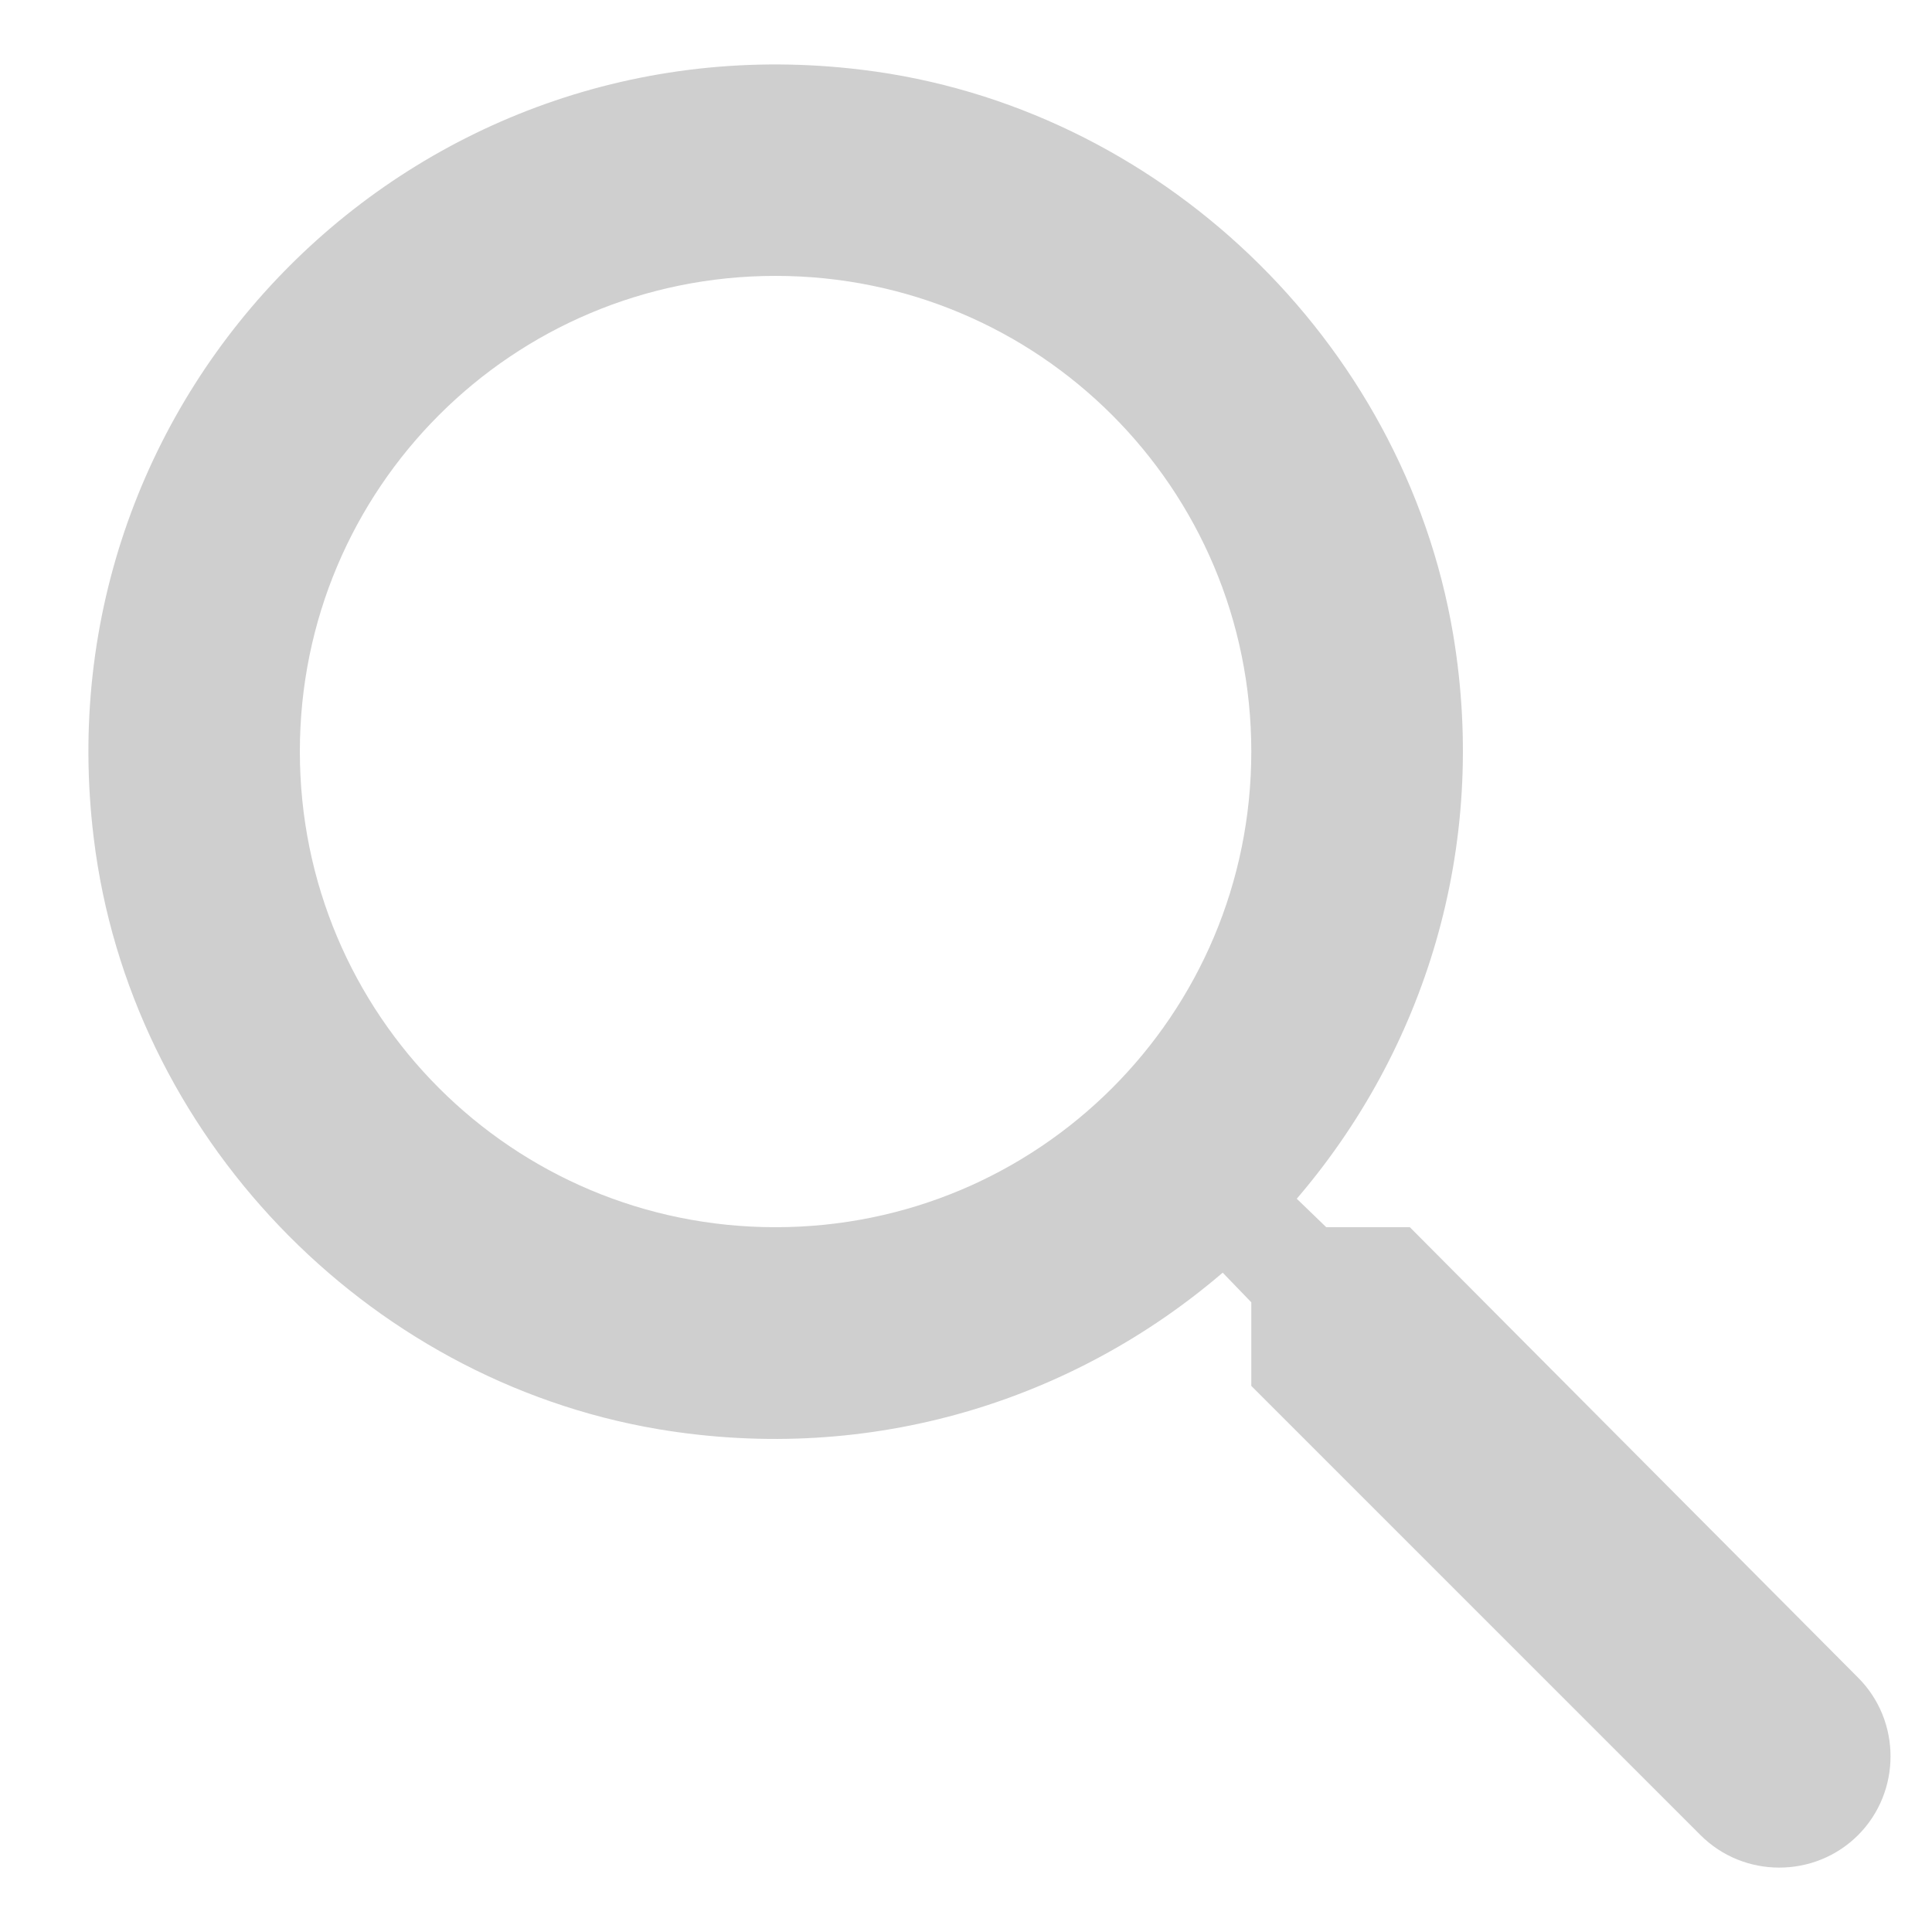
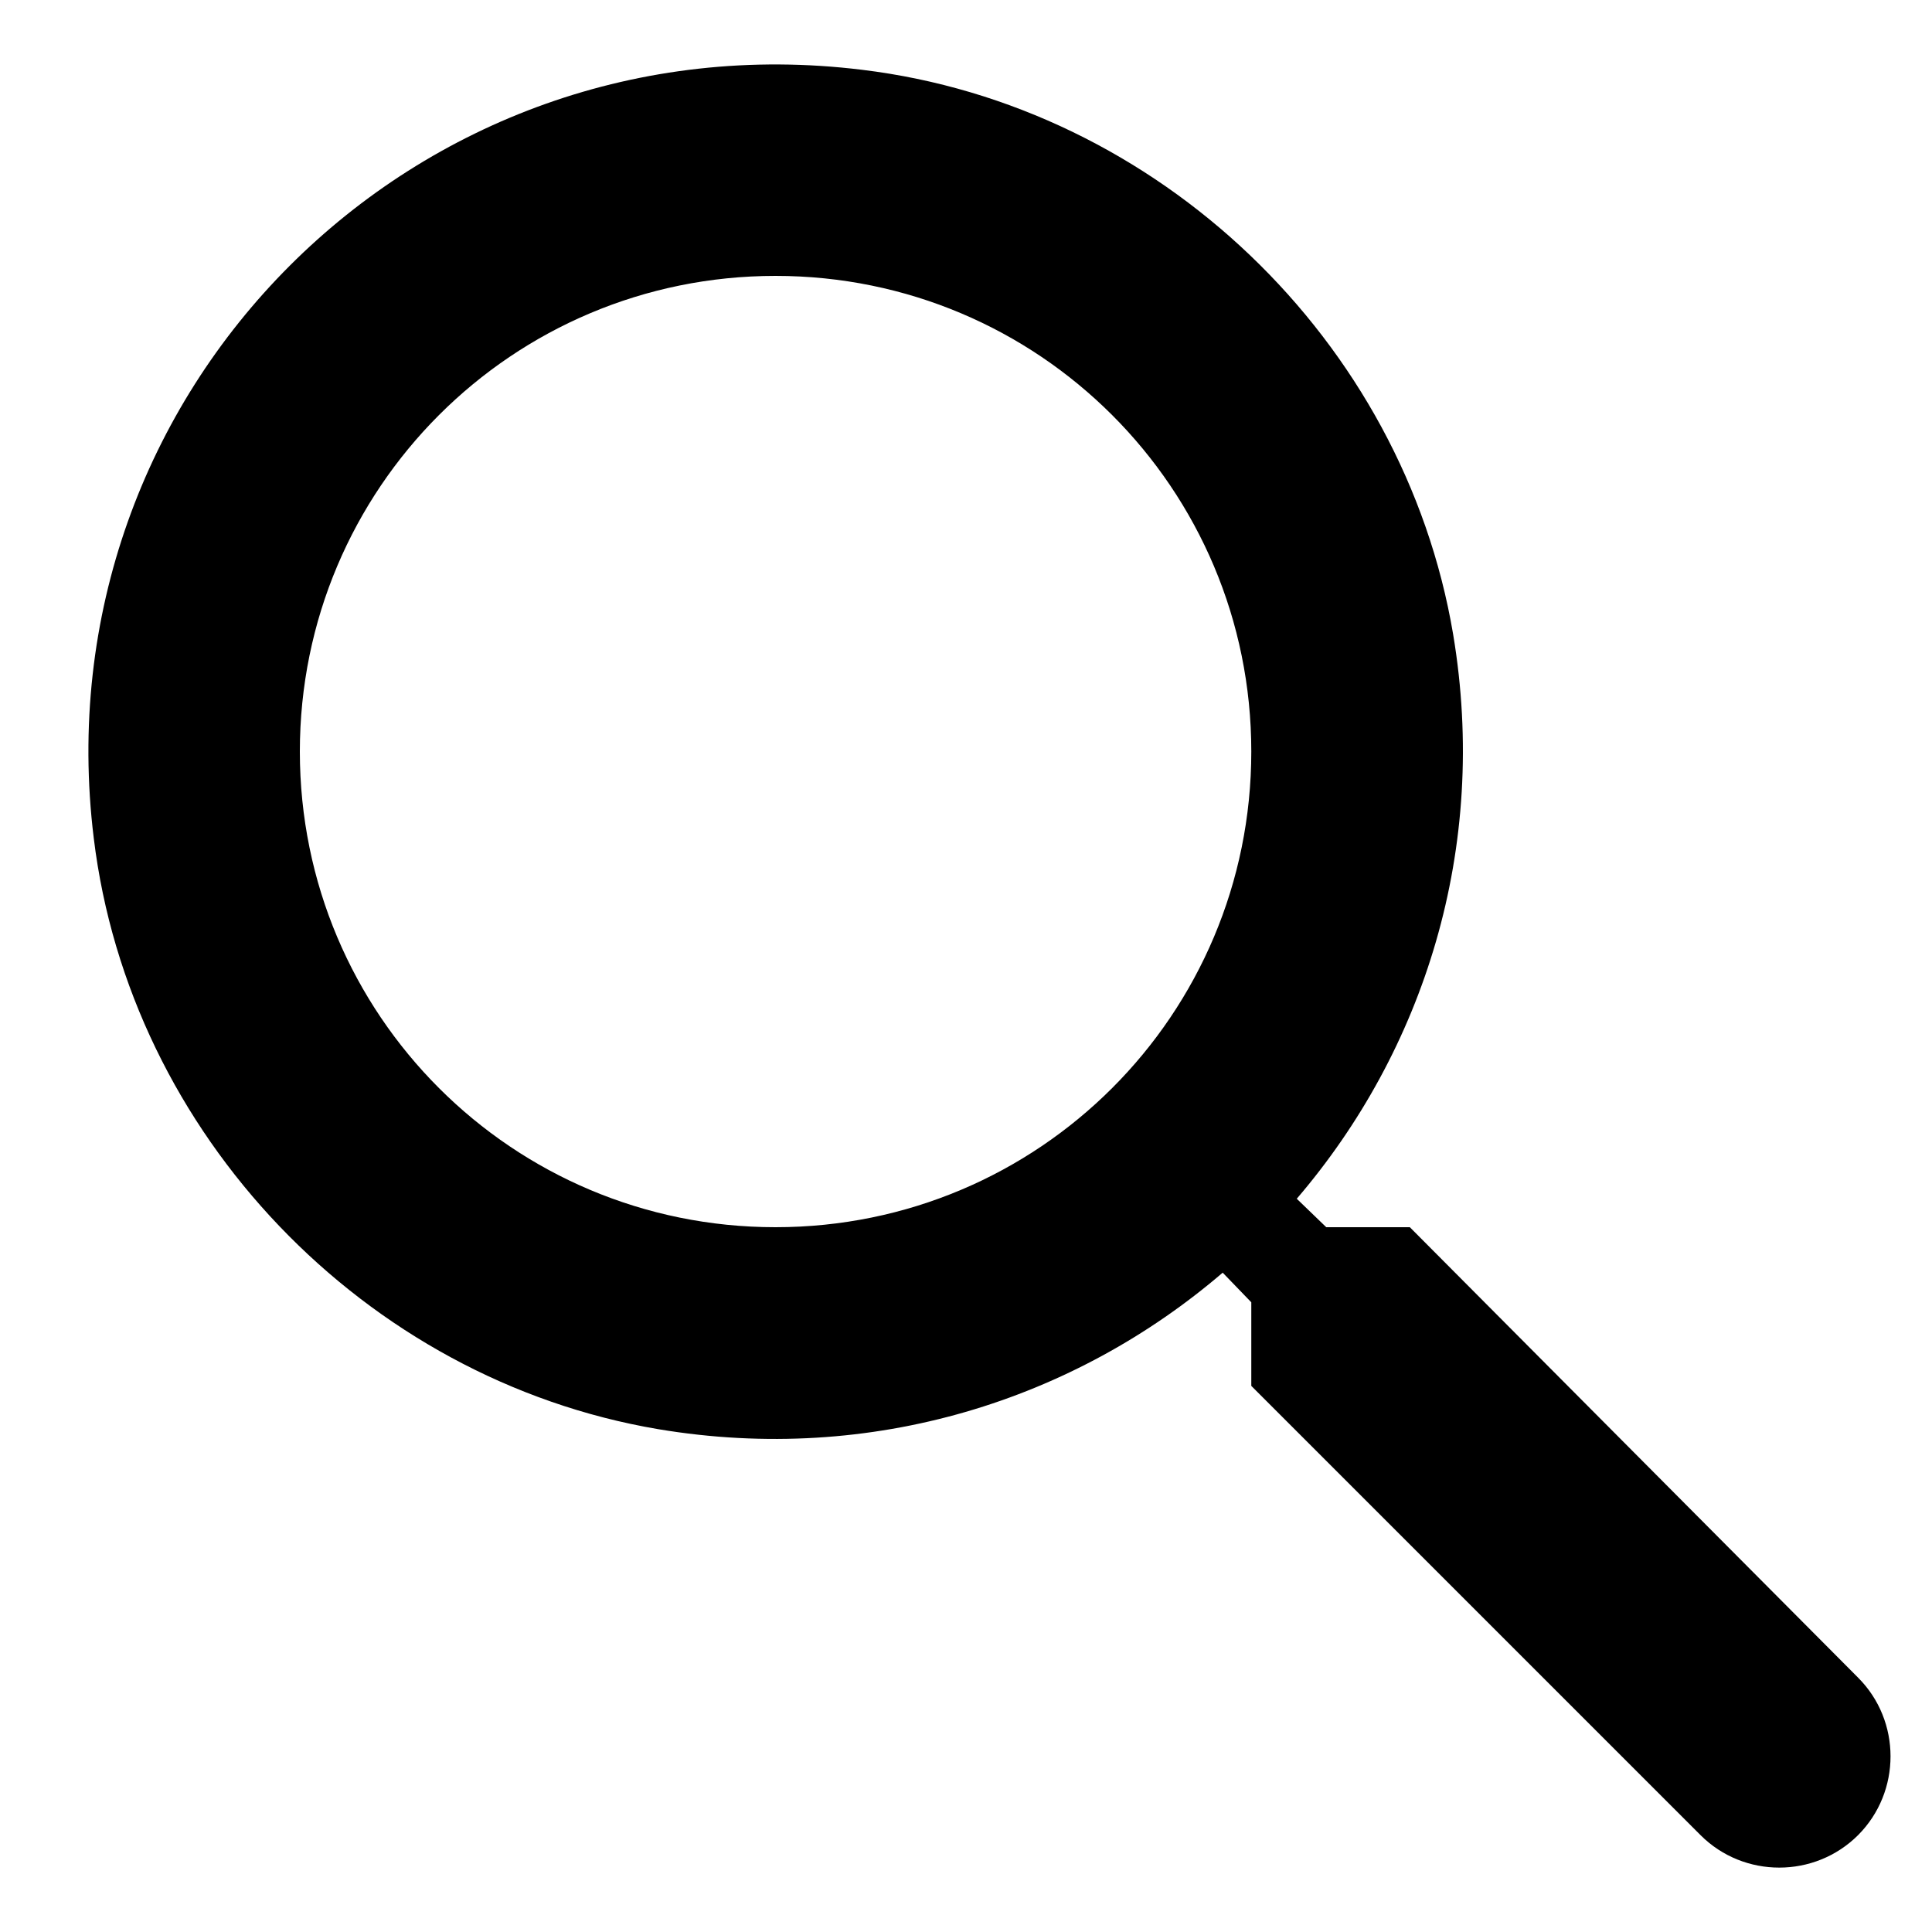
<svg xmlns="http://www.w3.org/2000/svg" width="15" height="15" viewBox="0 0 15 15" fill="none">
-   <path d="M10.946 9.528H10.297L10.068 9.307C11.053 8.158 11.561 6.59 11.282 4.924C10.897 2.643 8.993 0.821 6.694 0.542C3.223 0.115 0.301 3.037 0.728 6.508C1.007 8.806 2.829 10.71 5.11 11.096C6.777 11.375 8.344 10.866 9.493 9.881L9.715 10.111V10.76L13.203 14.248C13.539 14.584 14.089 14.584 14.426 14.248C14.762 13.911 14.762 13.361 14.426 13.025L10.946 9.528ZM6.021 9.528C3.978 9.528 2.328 7.879 2.328 5.835C2.328 3.792 3.978 2.142 6.021 2.142C8.065 2.142 9.715 3.792 9.715 5.835C9.715 7.879 8.065 9.528 6.021 9.528Z" fill="#111111" fill-opacity="0.2" />
+   <path d="M10.946 9.528H10.297L10.068 9.307C11.053 8.158 11.561 6.59 11.282 4.924C10.897 2.643 8.993 0.821 6.694 0.542C3.223 0.115 0.301 3.037 0.728 6.508C1.007 8.806 2.829 10.71 5.11 11.096C6.777 11.375 8.344 10.866 9.493 9.881L9.715 10.111V10.76L13.203 14.248C13.539 14.584 14.089 14.584 14.426 14.248C14.762 13.911 14.762 13.361 14.426 13.025L10.946 9.528ZM6.021 9.528C3.978 9.528 2.328 7.879 2.328 5.835C2.328 3.792 3.978 2.142 6.021 2.142C8.065 2.142 9.715 3.792 9.715 5.835C9.715 7.879 8.065 9.528 6.021 9.528Z" fill="currentColor" fill-opacity="1" />
</svg>
